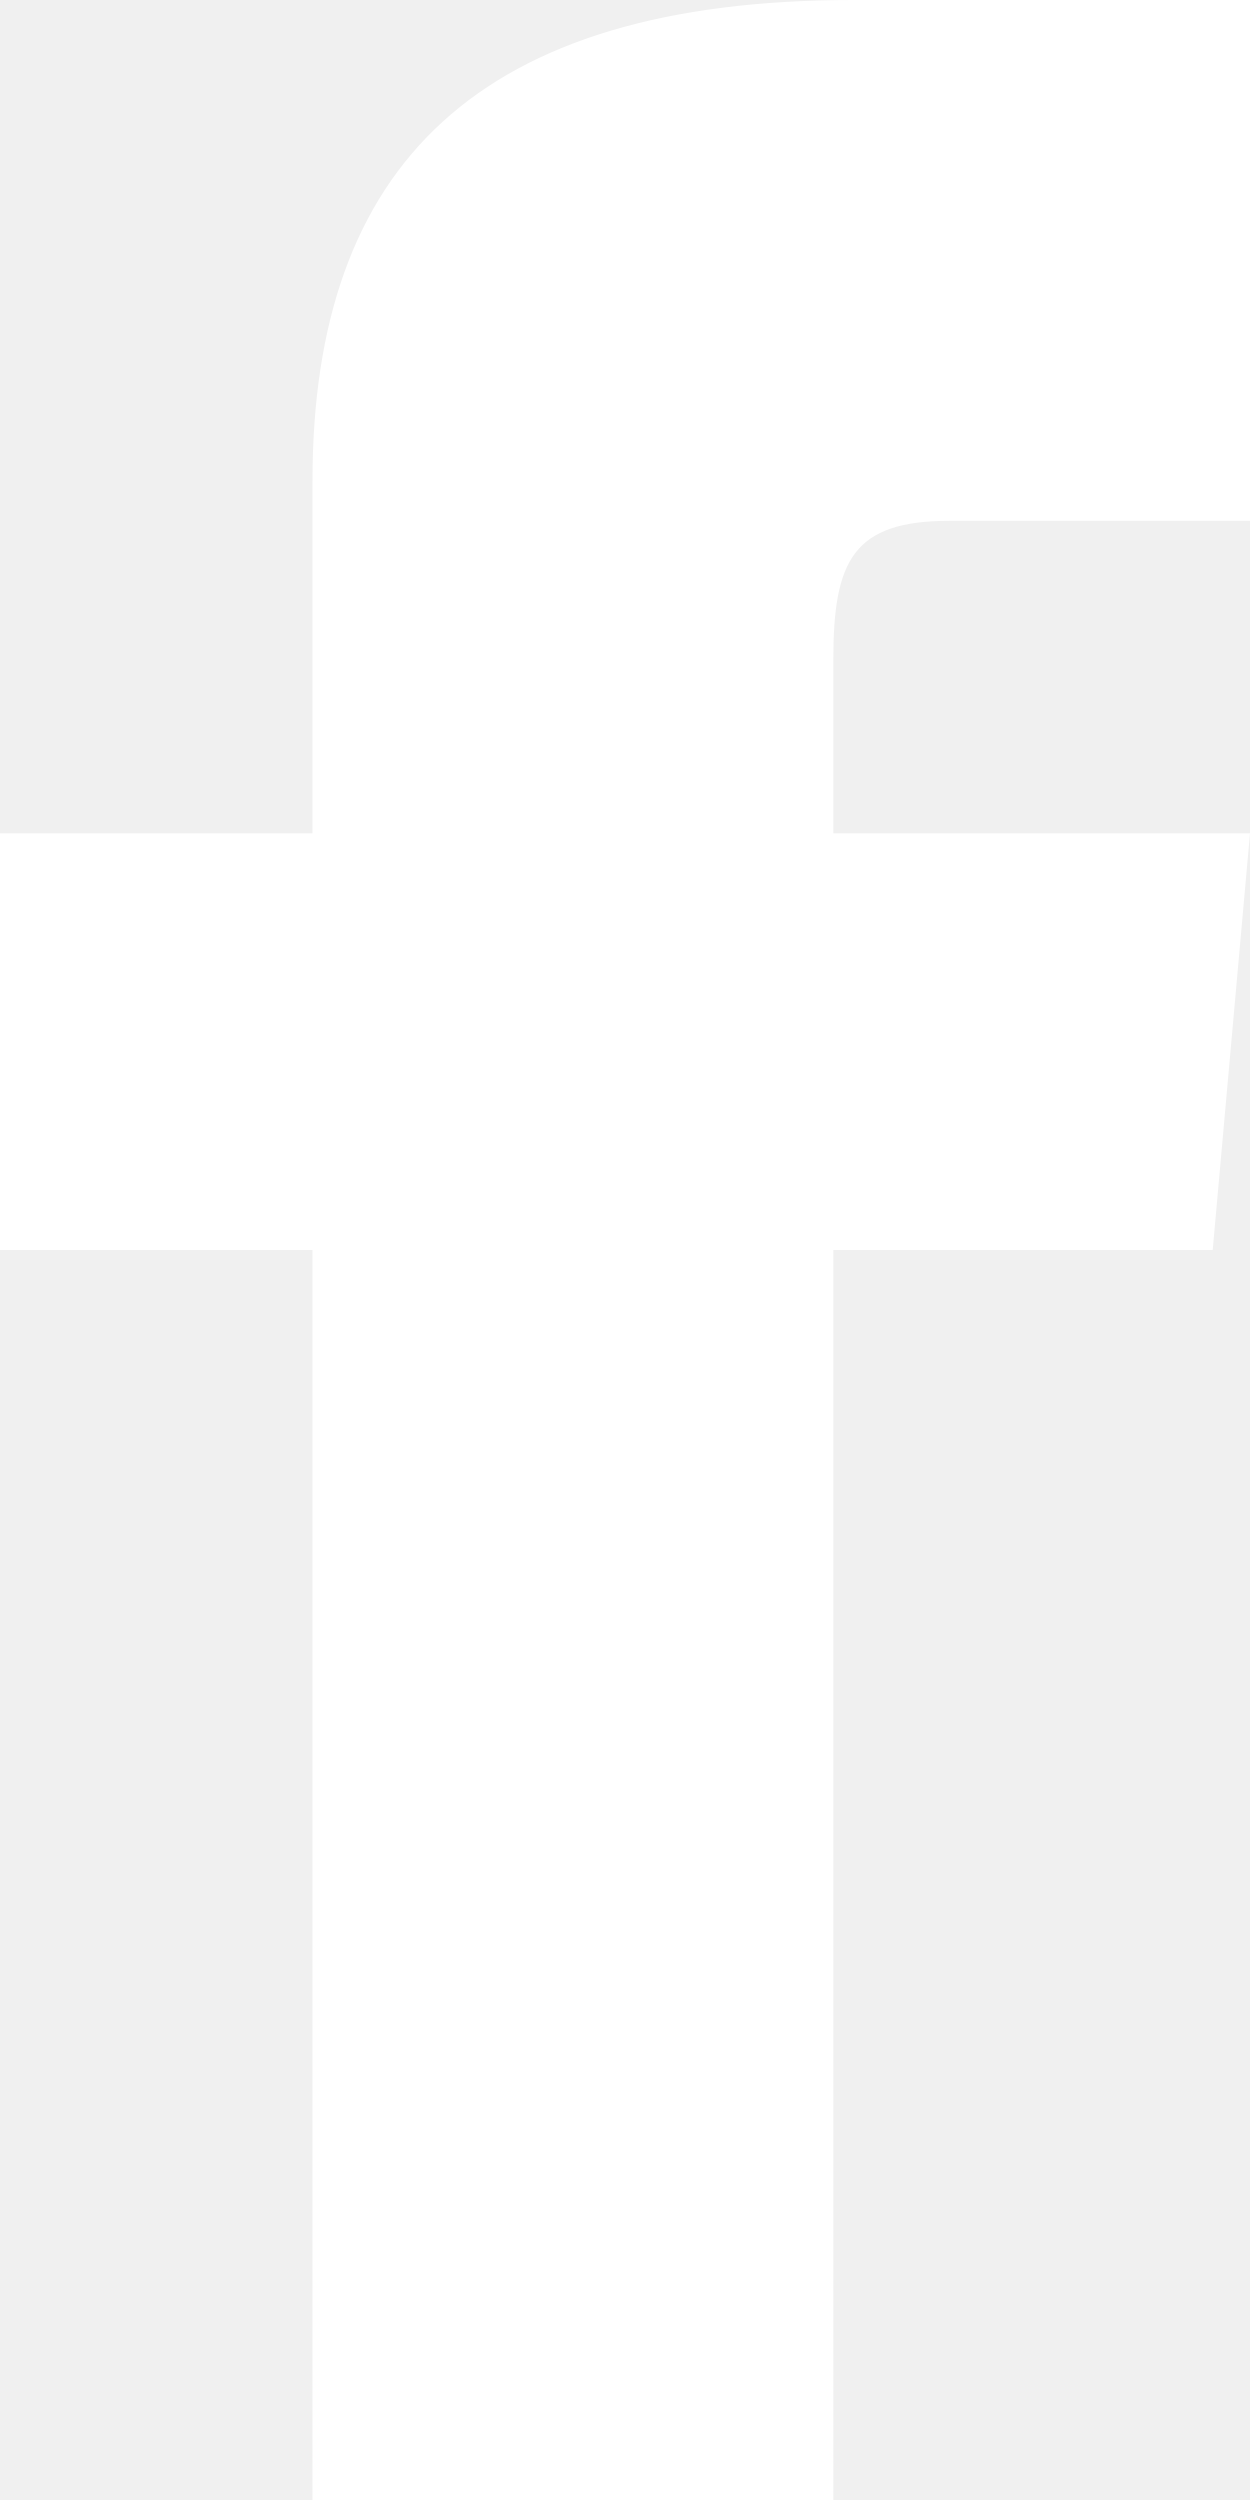
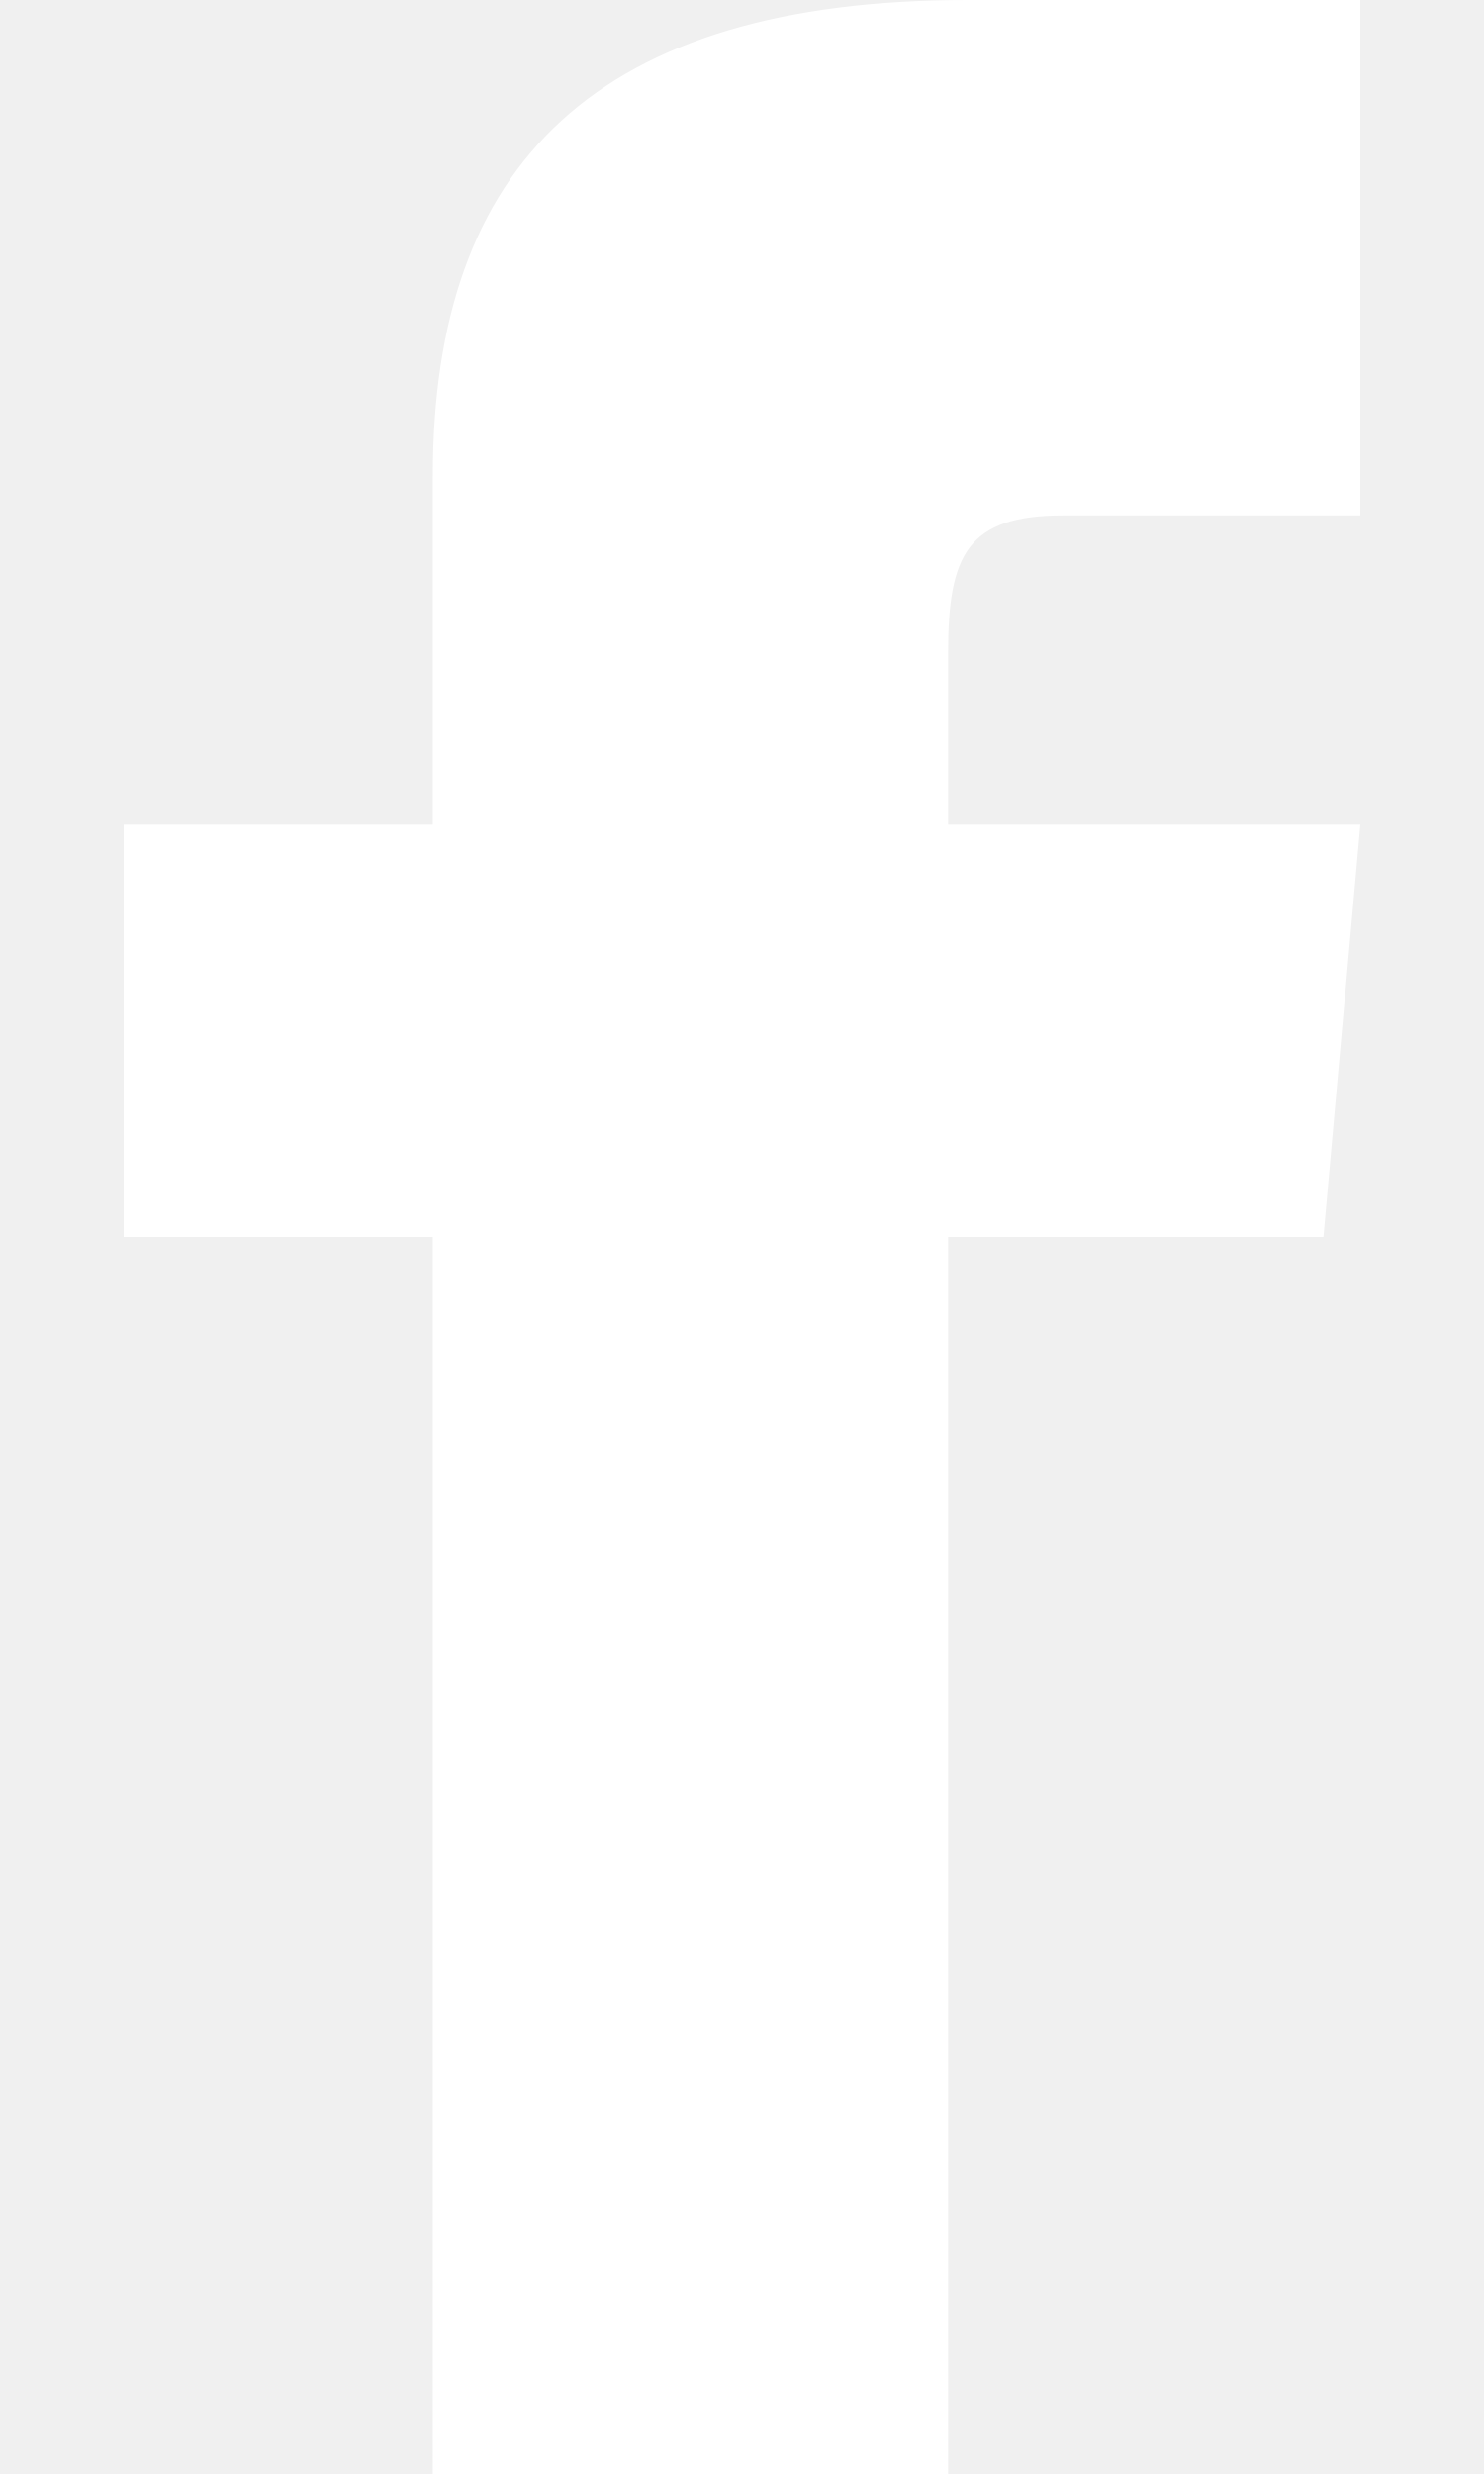
- <svg xmlns="http://www.w3.org/2000/svg" width="12px" height="24px" viewBox="0 0 12 24" version="1.1">
+ <svg xmlns="http://www.w3.org/2000/svg" width="12px" height="20px" viewBox="0 0 12 24" version="1.1">
  <defs />
  <g id="Page-1" stroke="none" stroke-width="1" fill="none" fill-rule="evenodd">
    <g id="share" transform="translate(-477, -343)" fill="#FFFFFF">
      <g id="Group-7" transform="translate(455, 327)">
        <g id="Group-6">
          <path d="M25,24 L22,24 L22,28 L25,28 L25,40 L30,40 L30,28 L33.642,28 L34,24 L30,24 L30,22.333 C30,21.378 30.192,21 31.115,21 L34,21 L34,16 L30.192,16 C26.596,16 25,17.583 25,20.615 L25,24 L25,24 Z" id="facebook" />
        </g>
      </g>
    </g>
  </g>
</svg>
